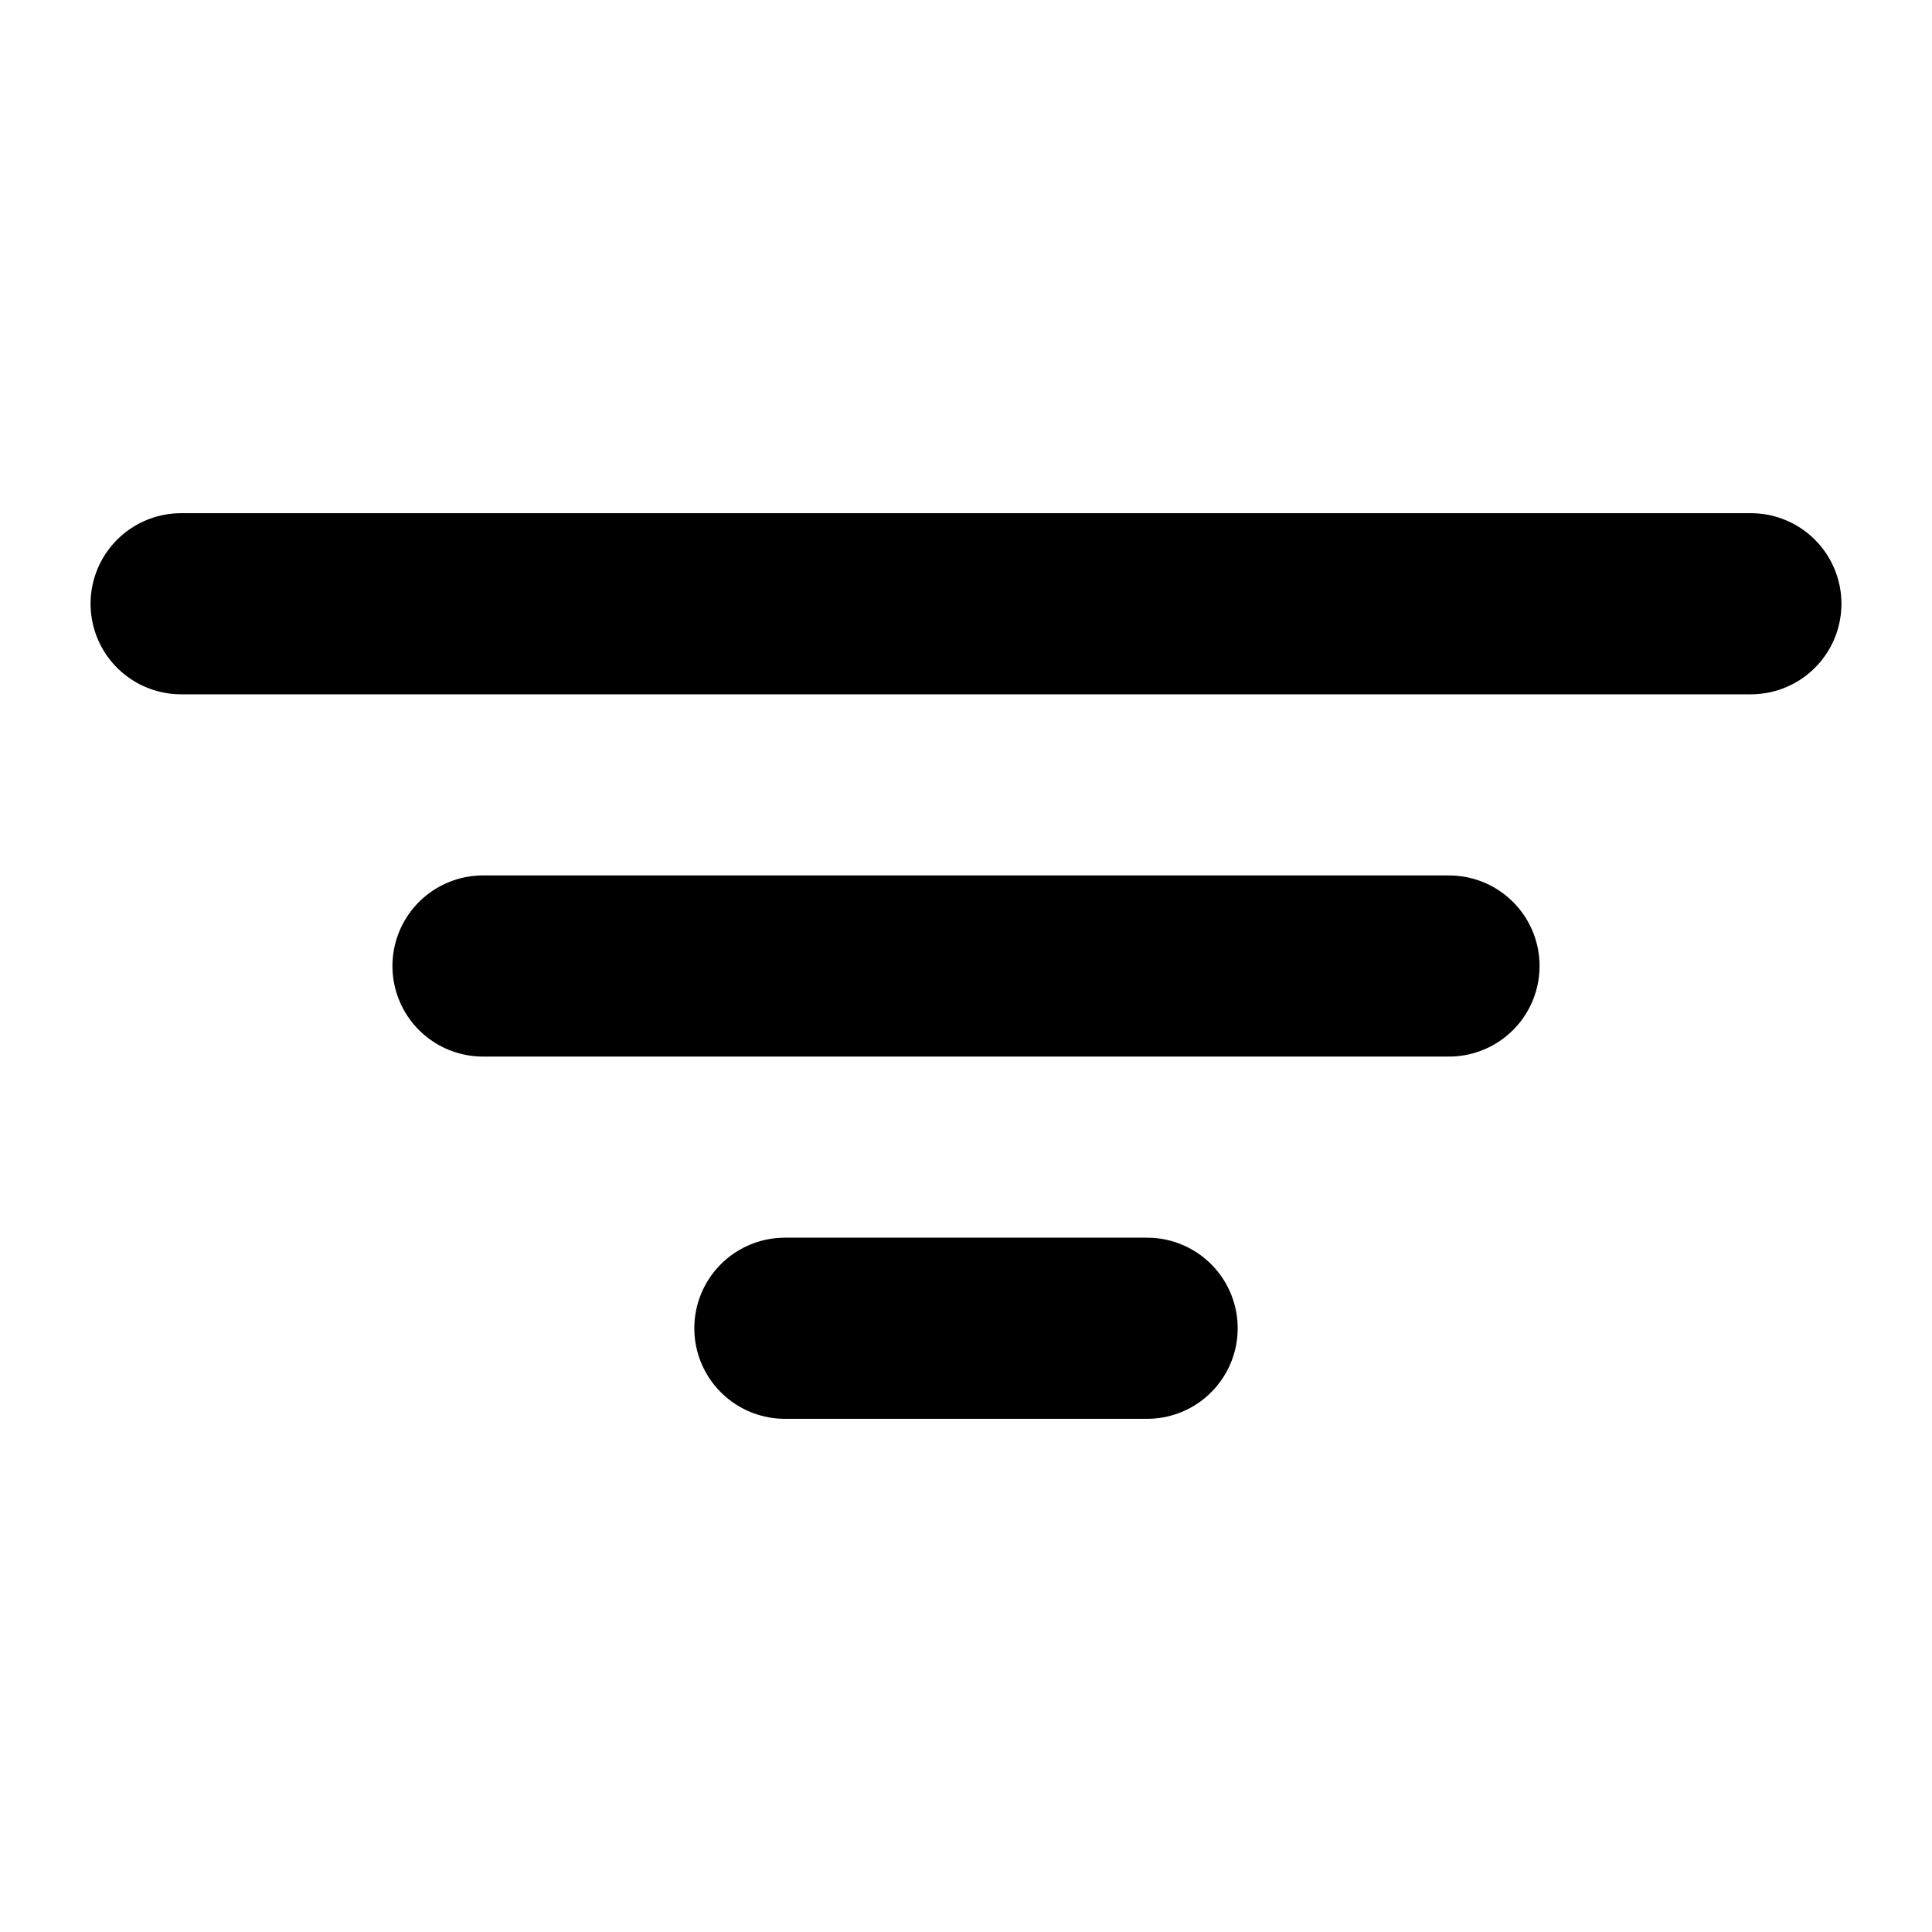
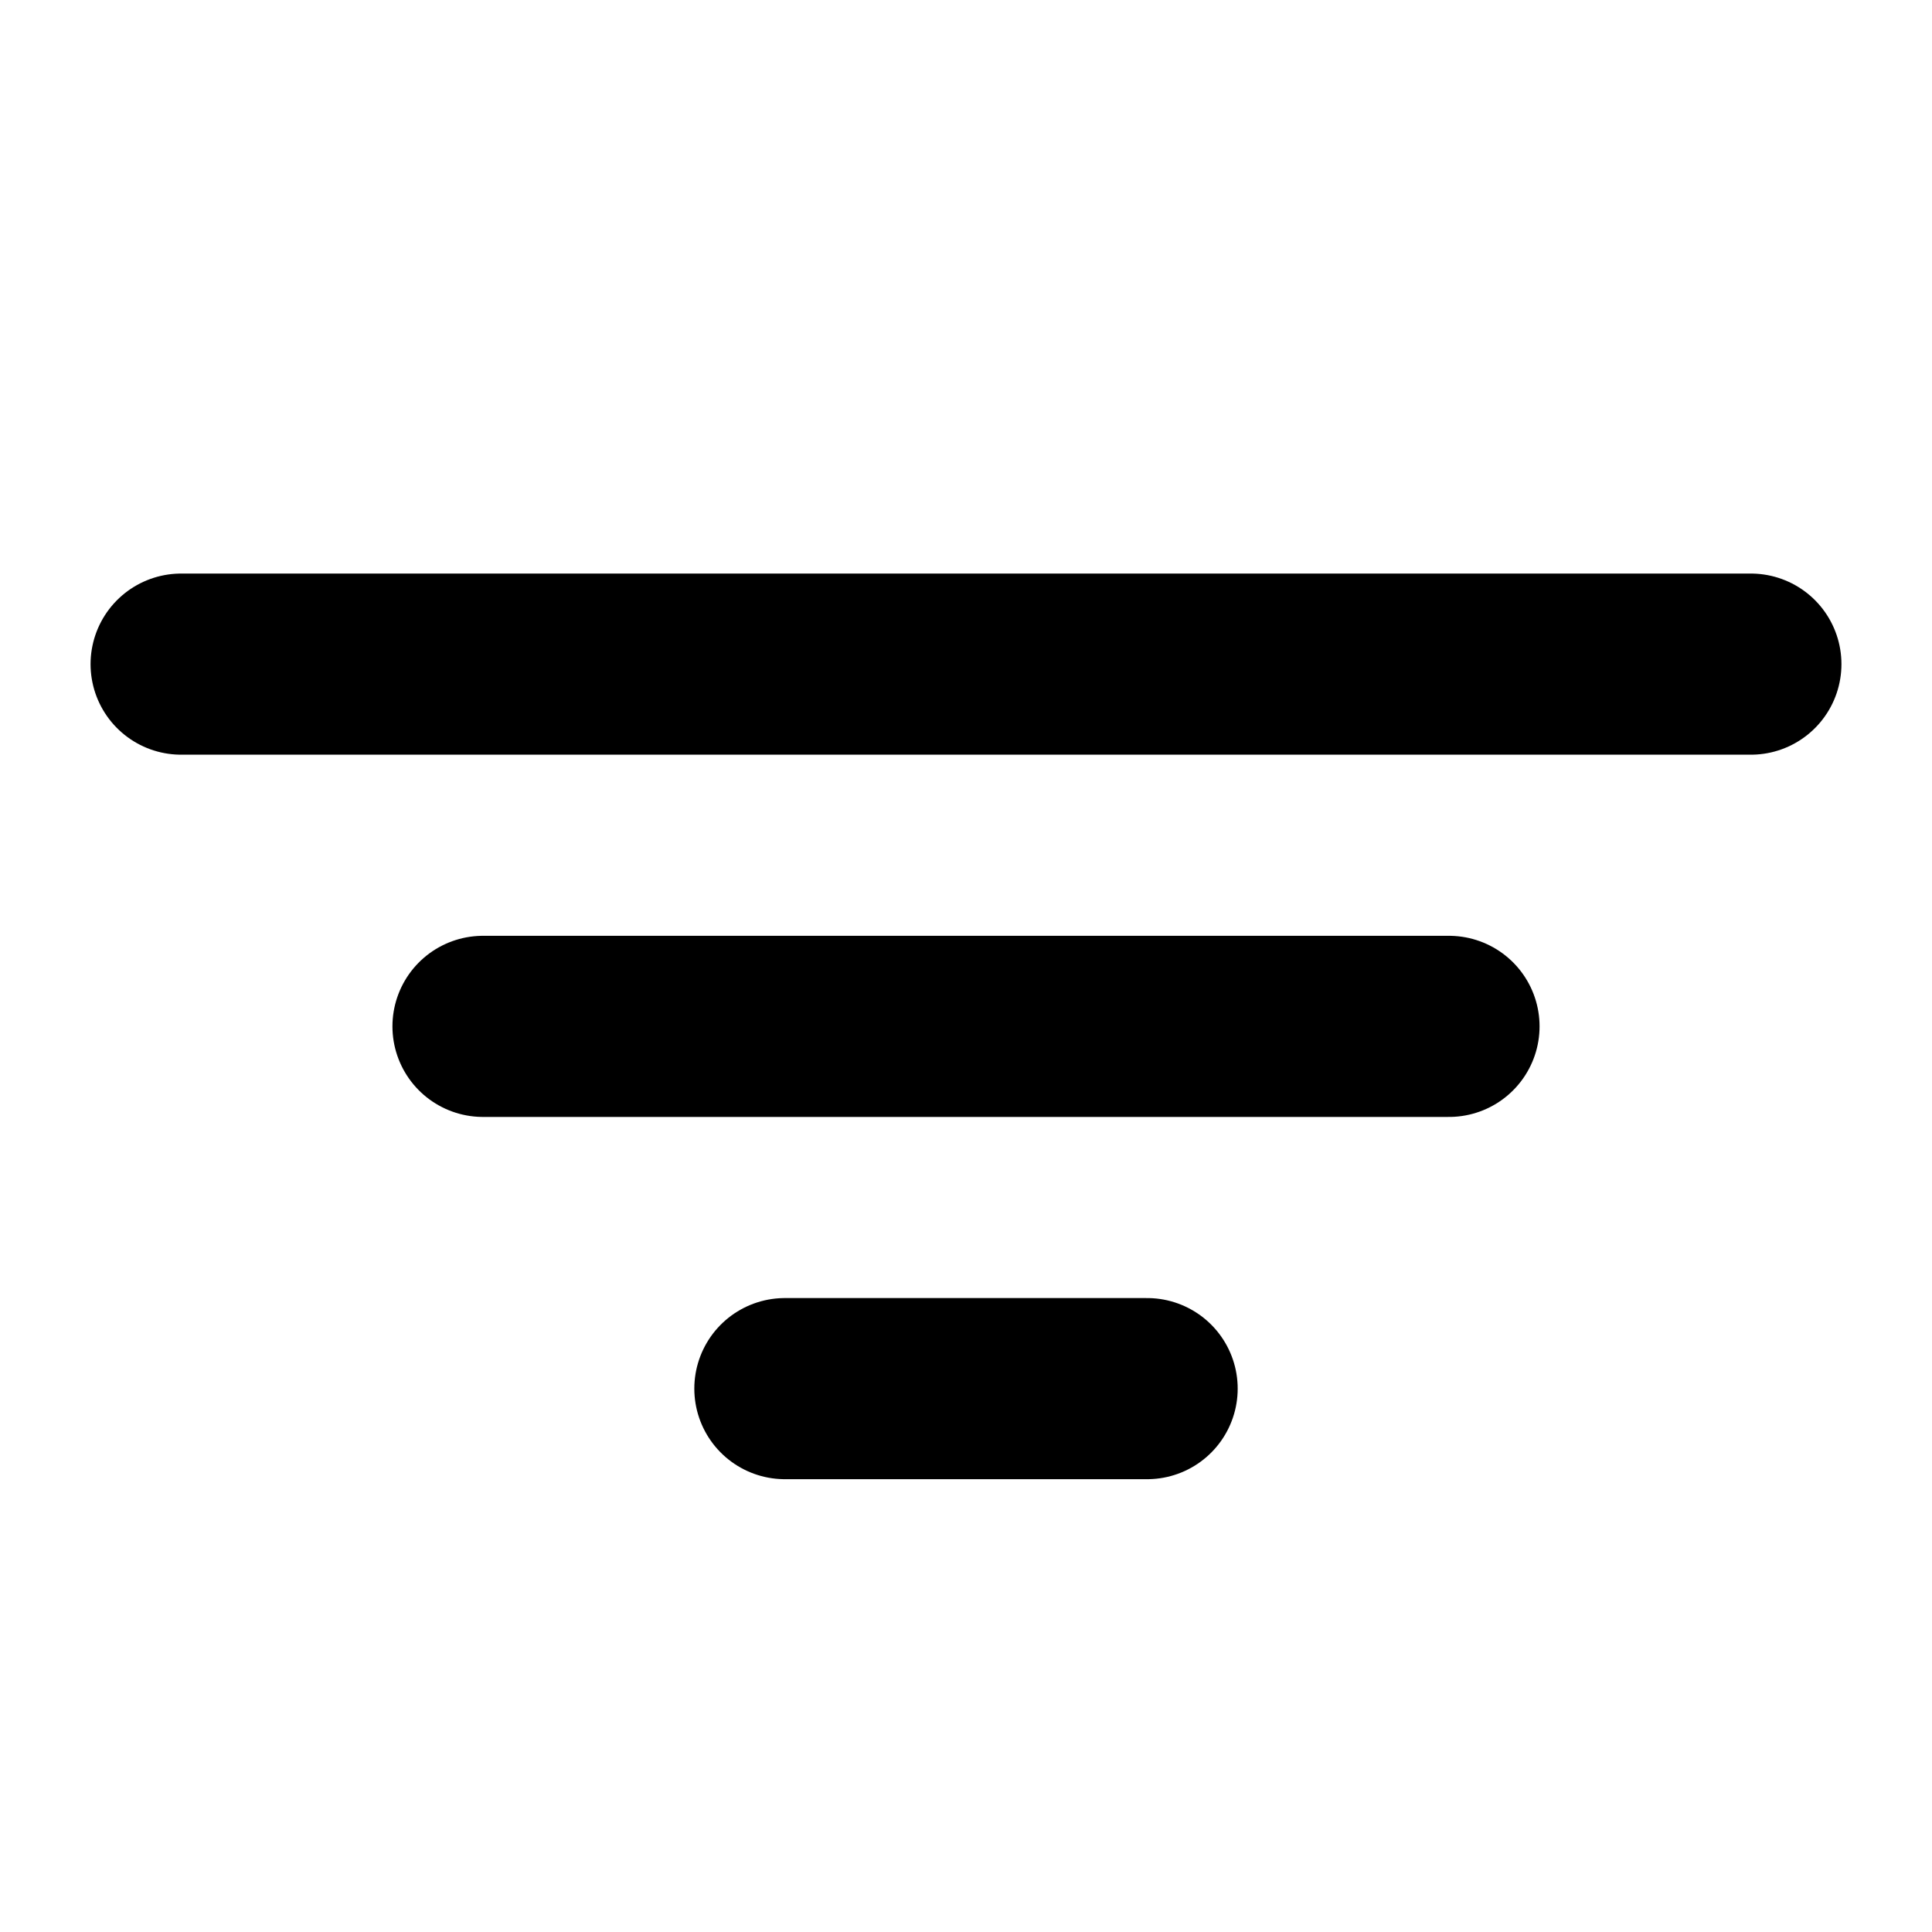
<svg xmlns="http://www.w3.org/2000/svg" viewBox="0 0 256 256">
  <rect width="256" height="256" fill="none" />
-   <line x1="64" y1="128" x2="192" y2="128" fill="none" stroke="currentColor" stroke-linecap="round" stroke-linejoin="round" stroke-width="24" />
-   <line x1="24" y1="80" x2="232" y2="80" fill="none" stroke="currentColor" stroke-linecap="round" stroke-linejoin="round" stroke-width="24" />
-   <line x1="104" y1="176" x2="152" y2="176" fill="none" stroke="currentColor" stroke-linecap="round" stroke-linejoin="round" stroke-width="24" />
+   <line x1="64" y1="136" x2="192" y2="136" fill="none" stroke="currentColor" stroke-linecap="round" stroke-linejoin="round" stroke-width="24" />
+   <line x1="24" y1="88" x2="232" y2="88" fill="none" stroke="currentColor" stroke-linecap="round" stroke-linejoin="round" stroke-width="24" />
+   <line x1="104" y1="184" x2="152" y2="184" fill="none" stroke="currentColor" stroke-linecap="round" stroke-linejoin="round" stroke-width="24" />
</svg>
